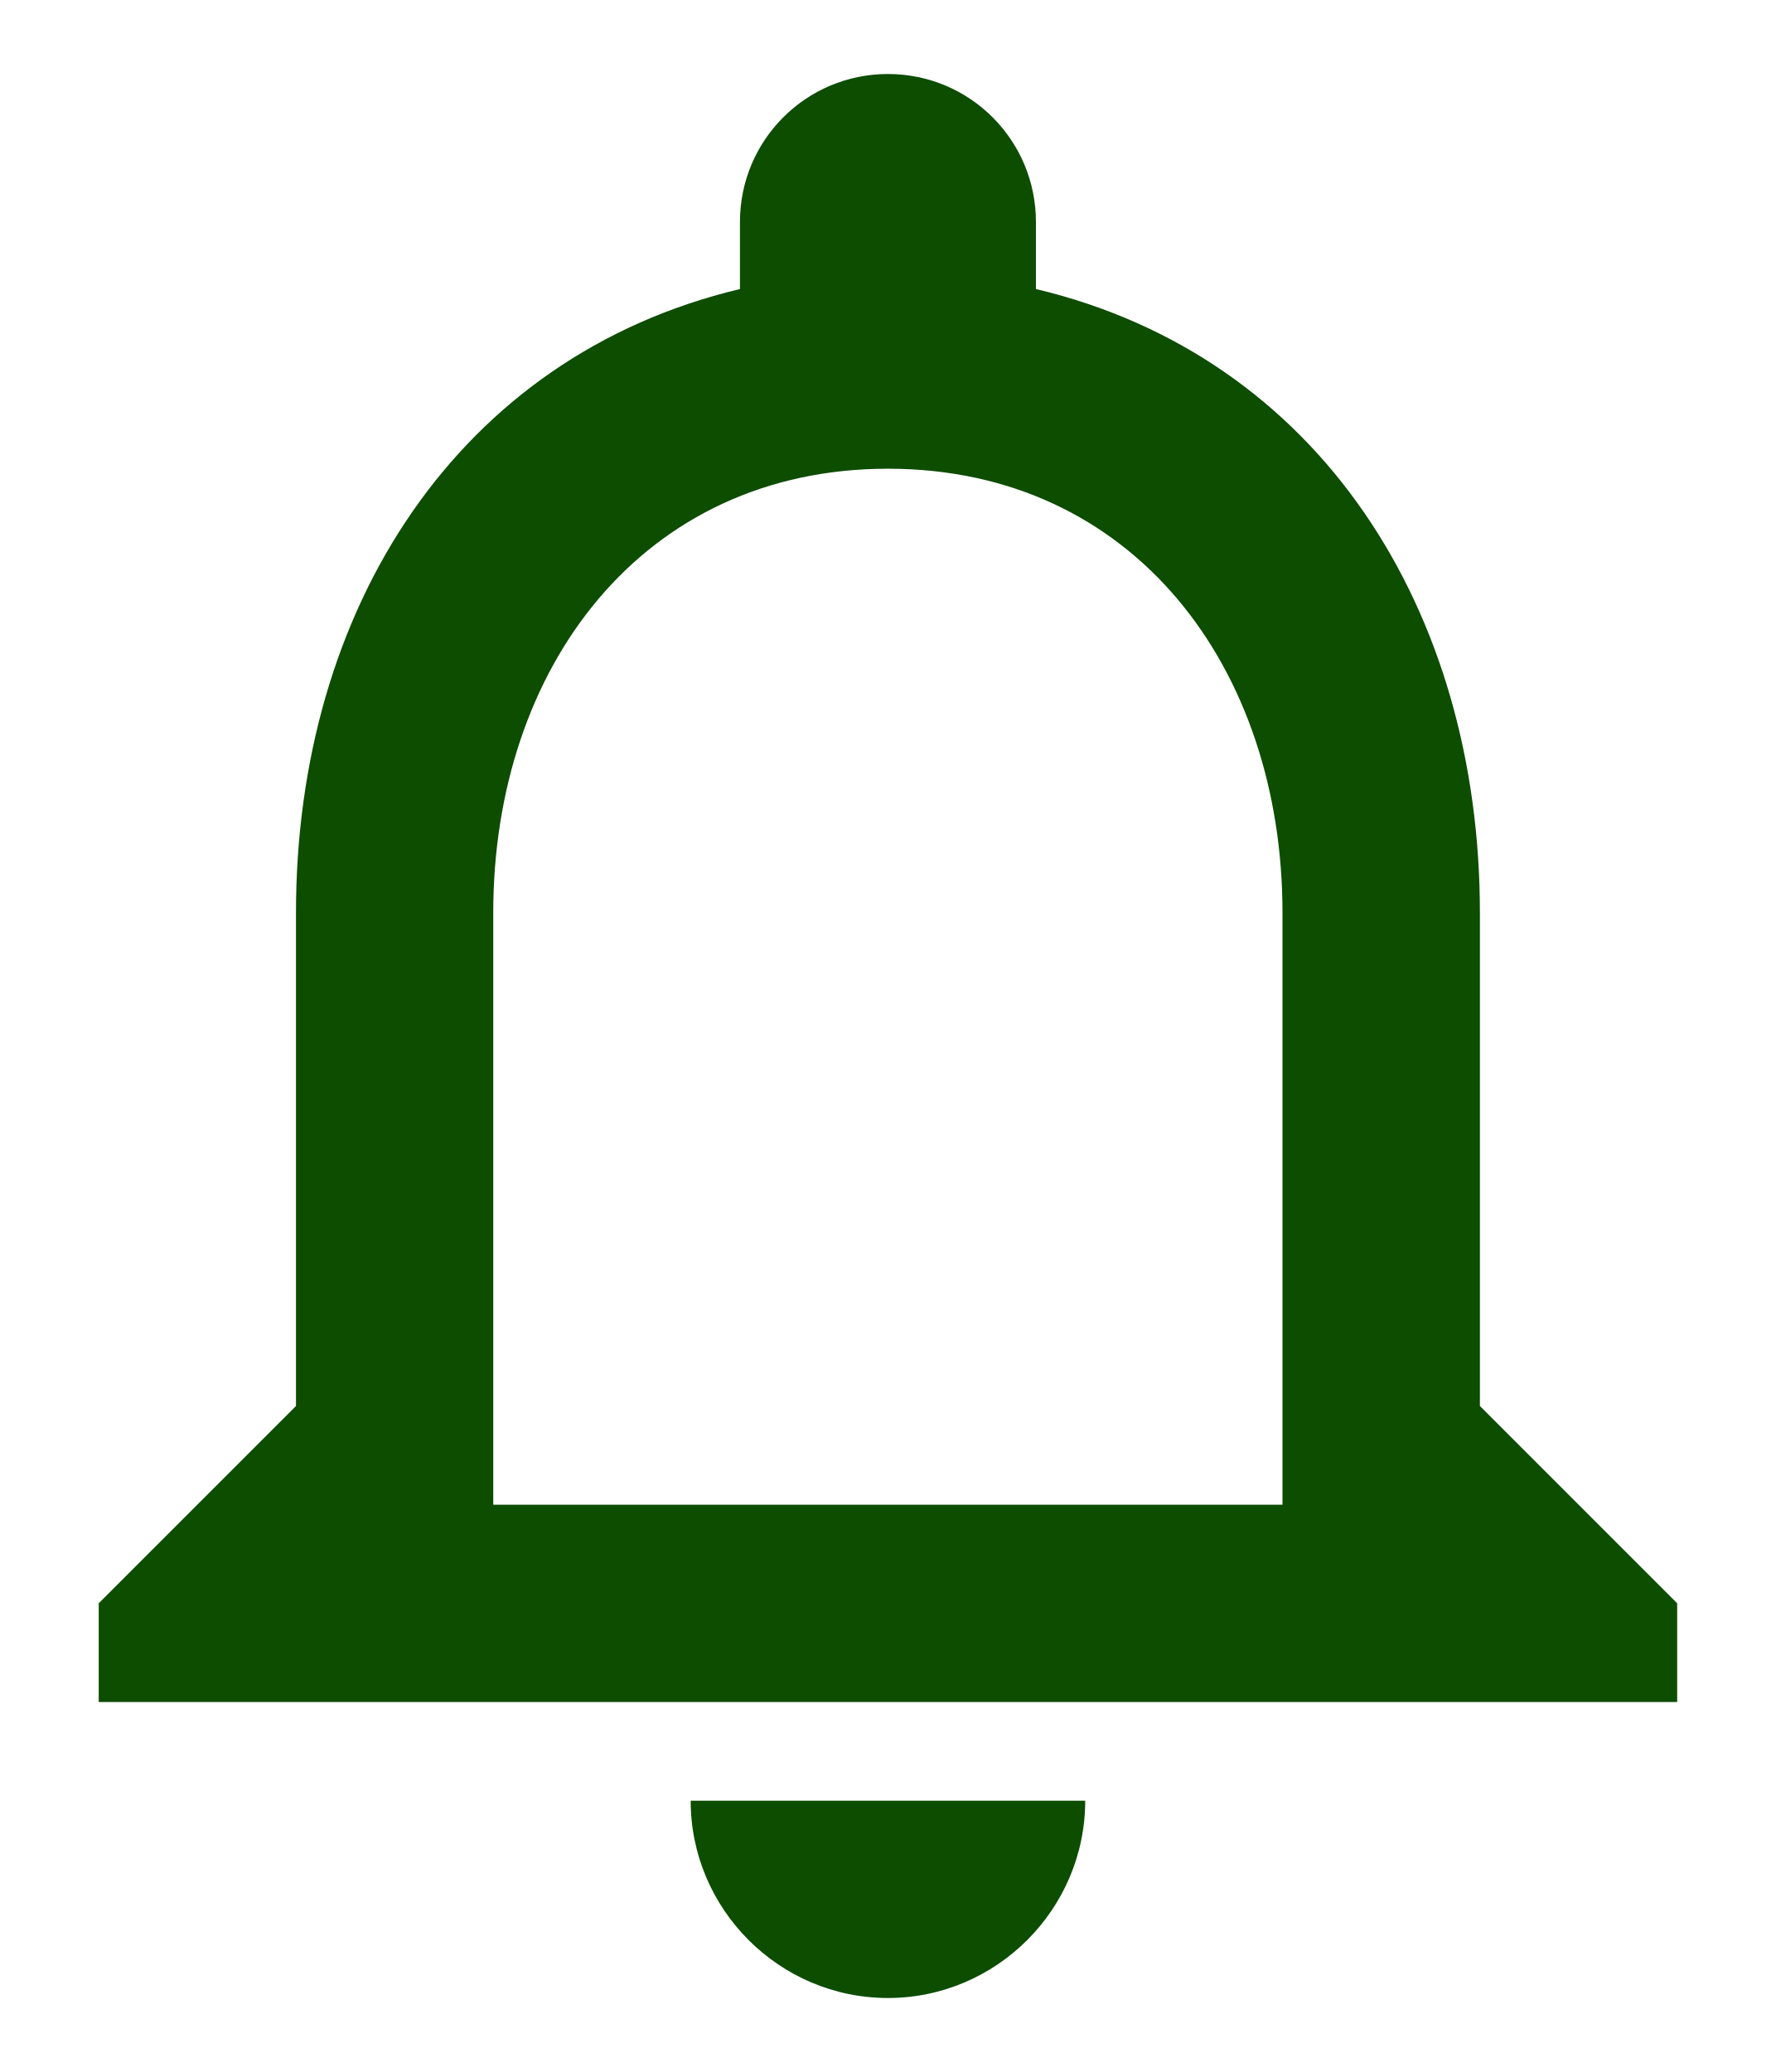
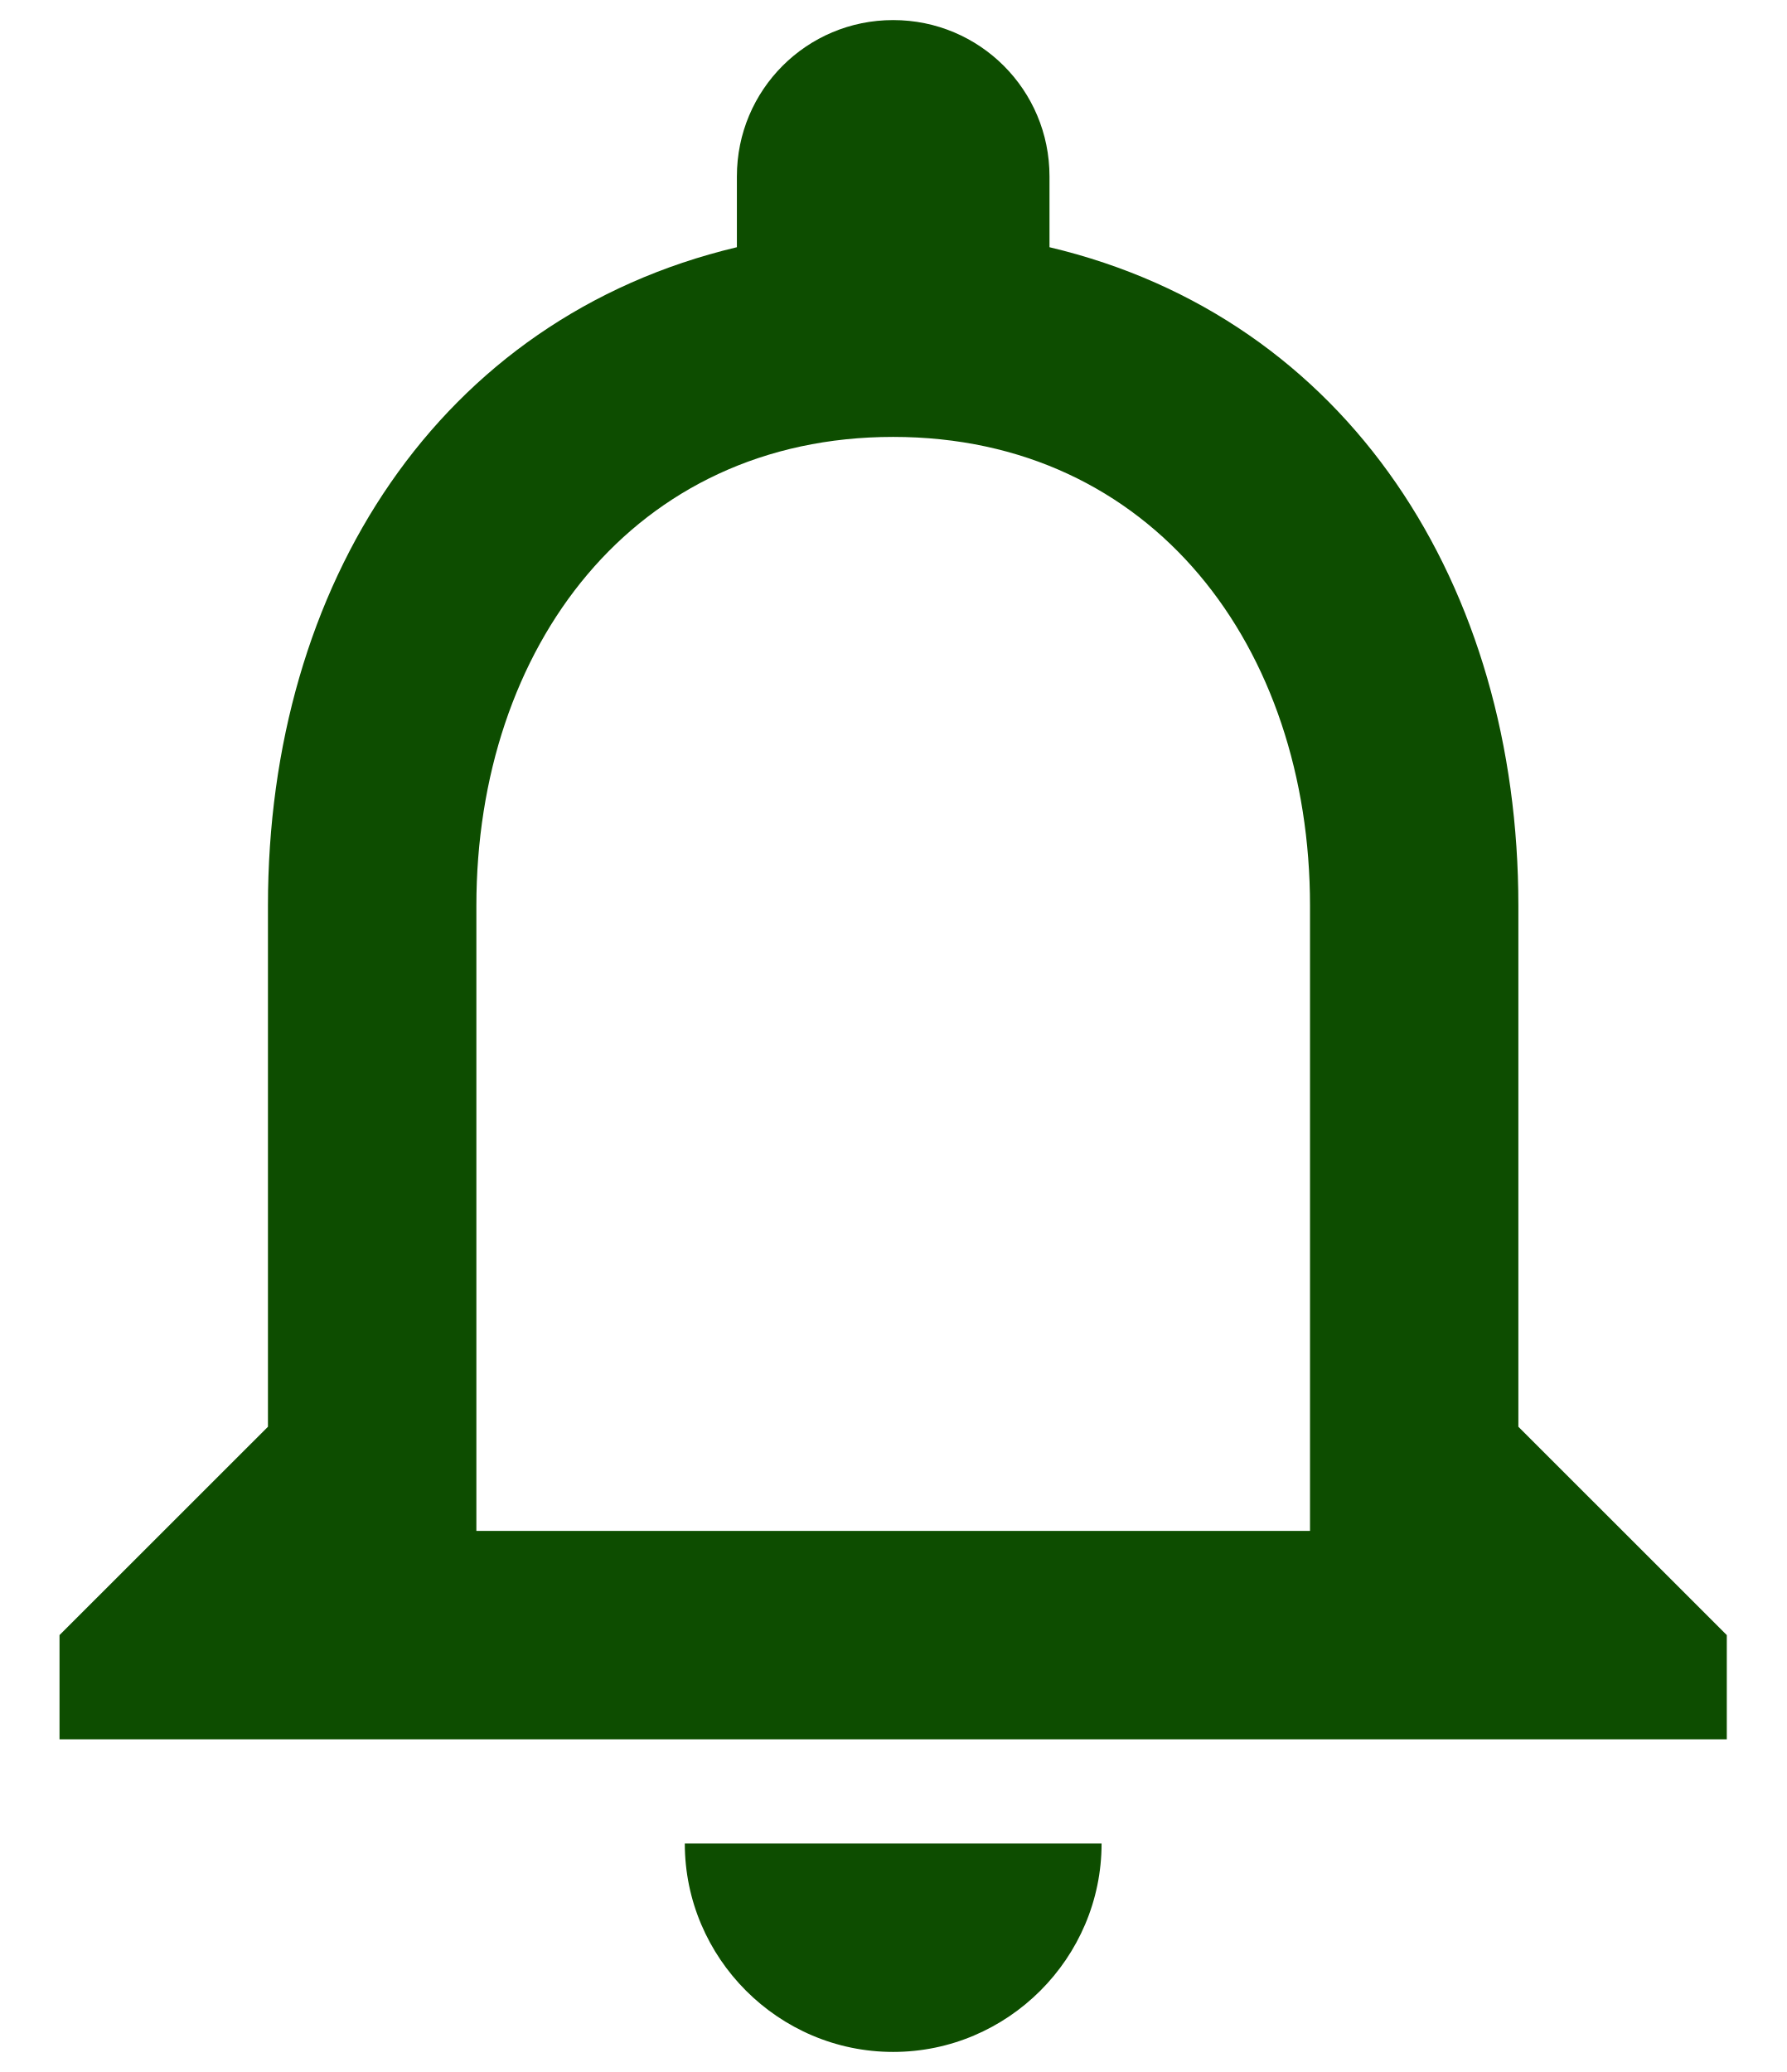
- <svg xmlns="http://www.w3.org/2000/svg" width="12" height="14" viewBox="0 0 12 14" fill="none">
-   <path d="M6 13.5C6.733 13.5 7.333 12.9 7.333 12.167H4.667C4.667 12.9 5.266 13.5 6 13.5ZM10 9.5V6.167C10 4.12 8.913 2.407 7 1.953V1.5C7 0.947 6.553 0.5 6 0.5C5.447 0.5 5 0.947 5 1.5V1.953C3.093 2.407 2 4.113 2 6.167V9.5L0.667 10.833V11.5H11.333V10.833L10 9.5ZM8.666 10.167H3.333V6.167C3.333 4.513 4.34 3.167 6 3.167C7.66 3.167 8.666 4.513 8.666 6.167V10.167Z" fill="#0D4D00" />
+ <svg xmlns="http://www.w3.org/2000/svg" width="25" height="29" viewBox="0 0 25 29" fill="none">
+   <path d="M12.5 28.719C14.104 28.719 15.417 27.406 15.417 25.802H9.584C9.584 27.406 10.896 28.719 12.5 28.719ZM21.25 19.969V12.677C21.25 8.2 18.873 4.452 14.688 3.46V2.469C14.688 1.258 13.711 0.281 12.5 0.281C11.29 0.281 10.313 1.258 10.313 2.469V3.46C6.142 4.452 3.75 8.185 3.75 12.677V19.969L0.833 22.885V24.344H24.167V22.885L21.25 19.969ZM18.334 21.427H6.667V12.677C6.667 9.06 8.869 6.115 12.5 6.115C16.131 6.115 18.334 9.06 18.334 12.677V21.427Z" fill="#0D4D00" />
</svg>
